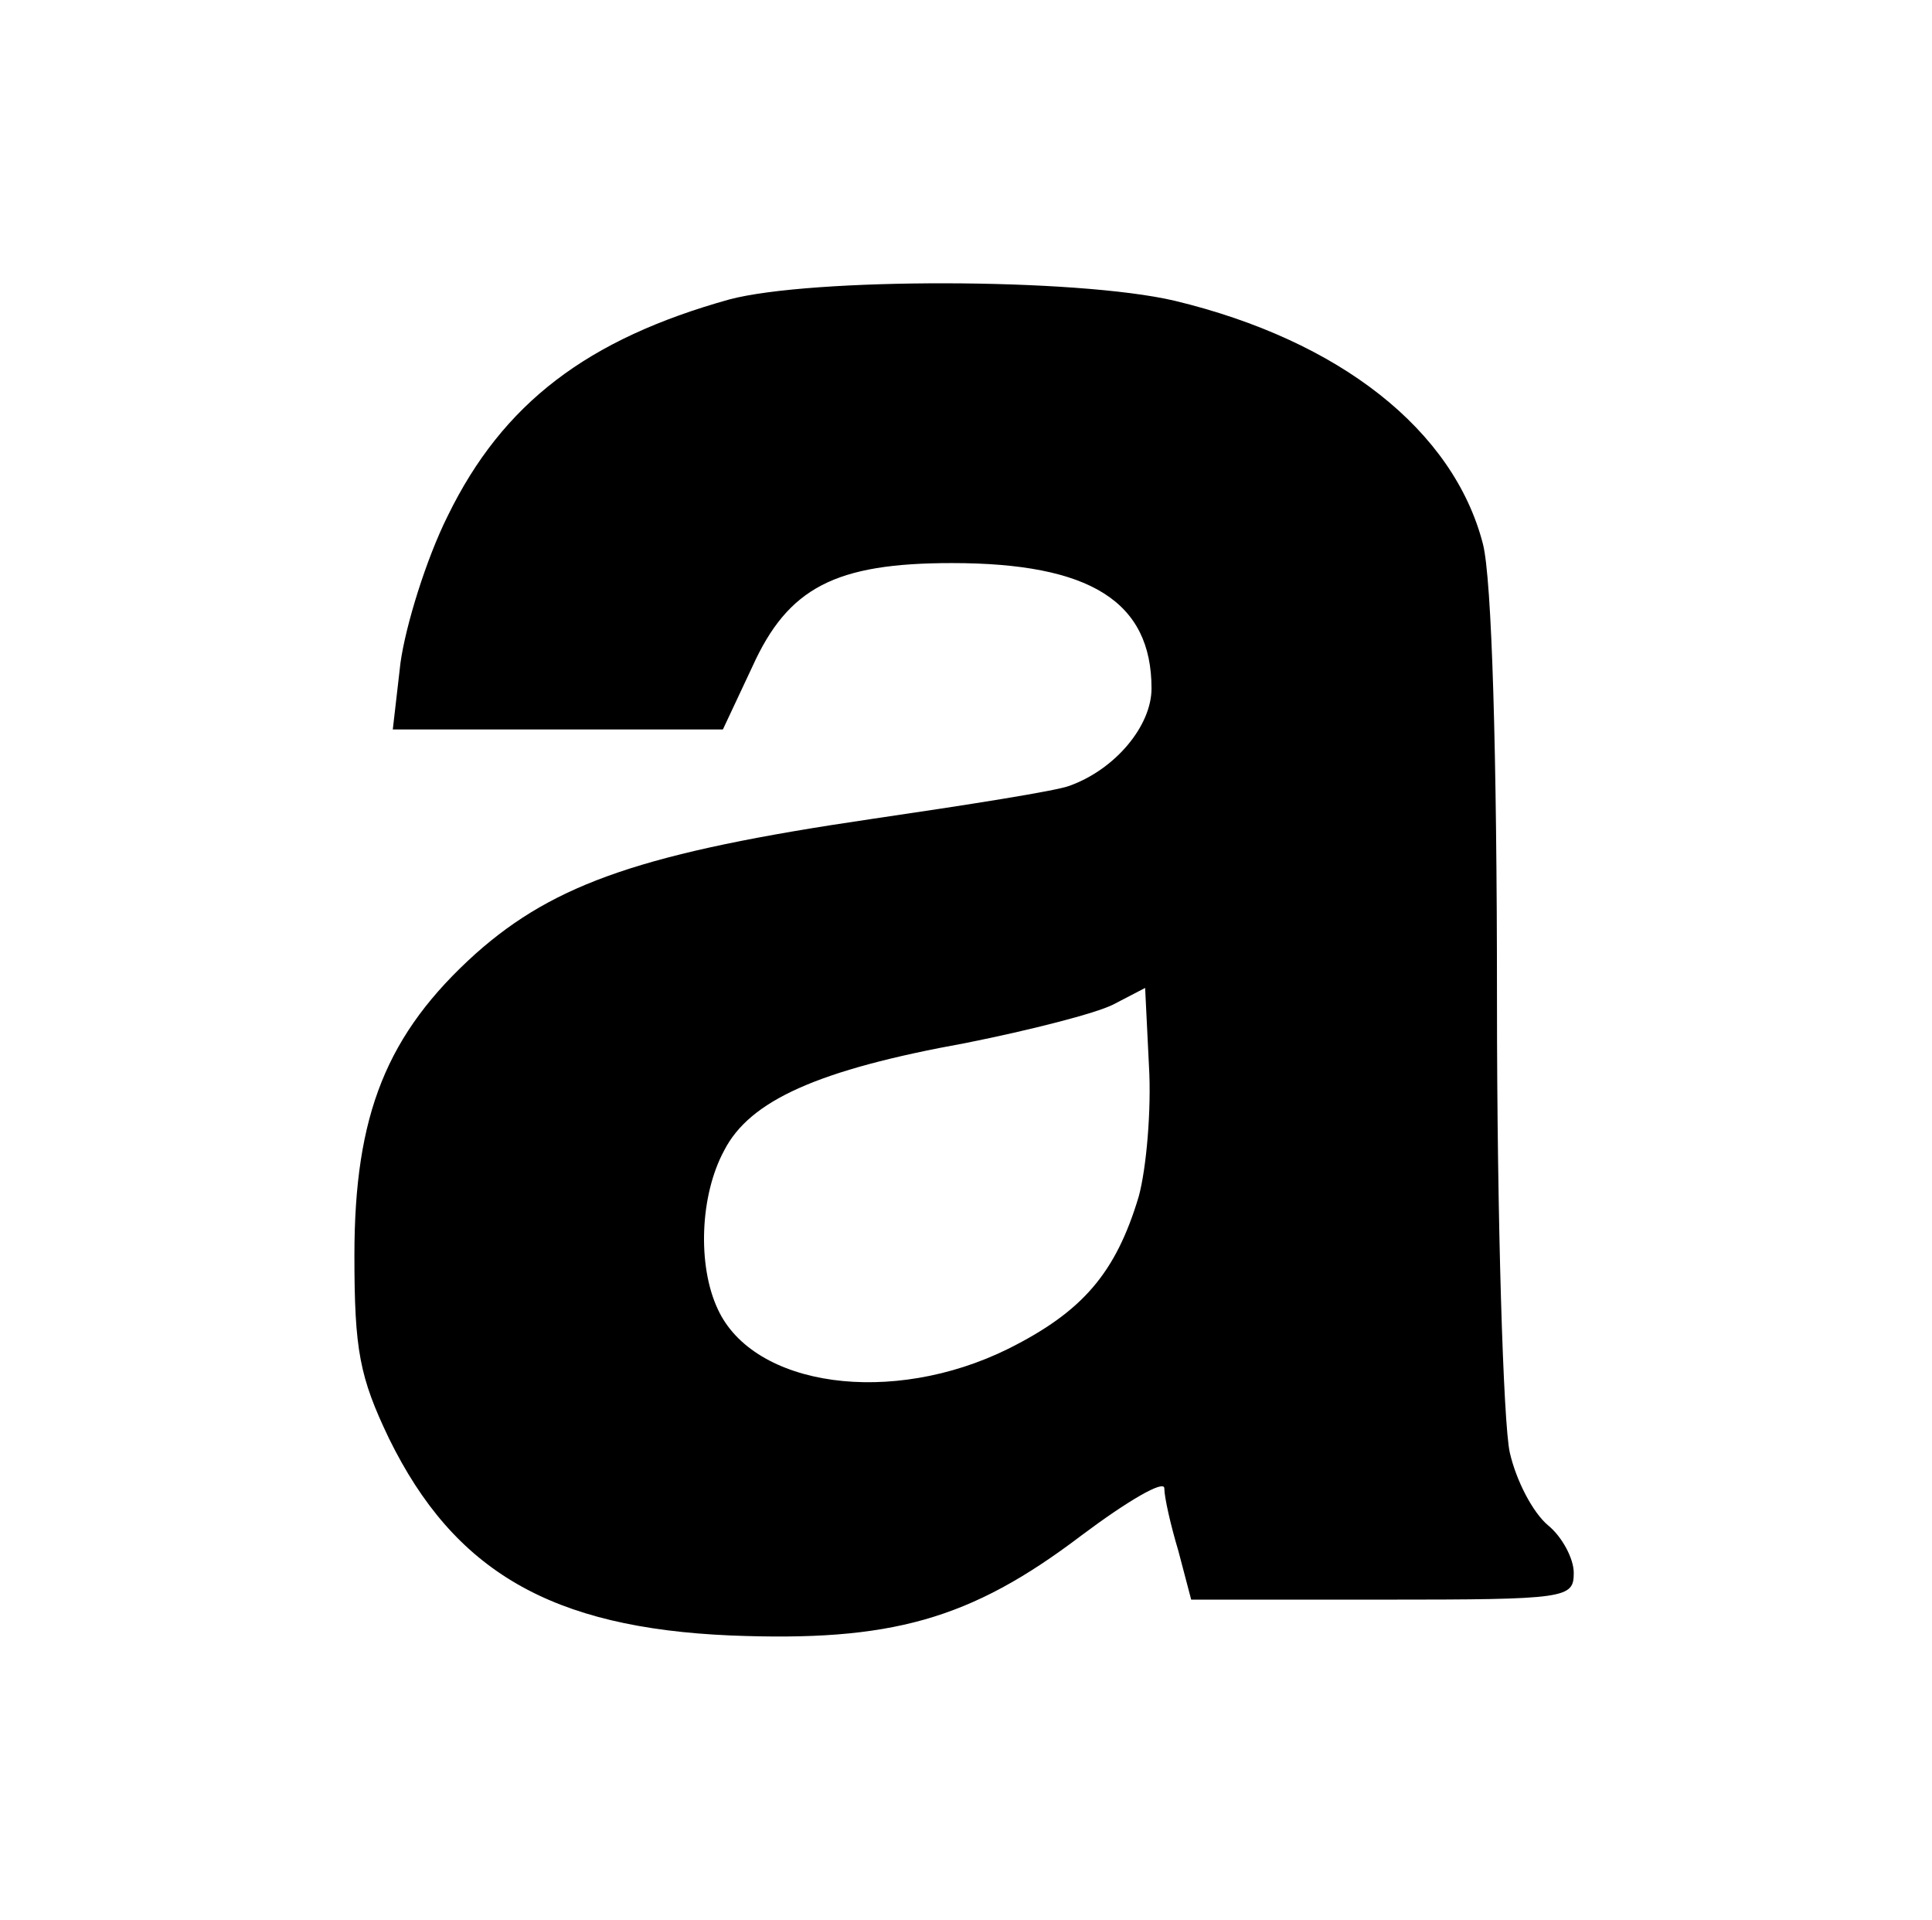
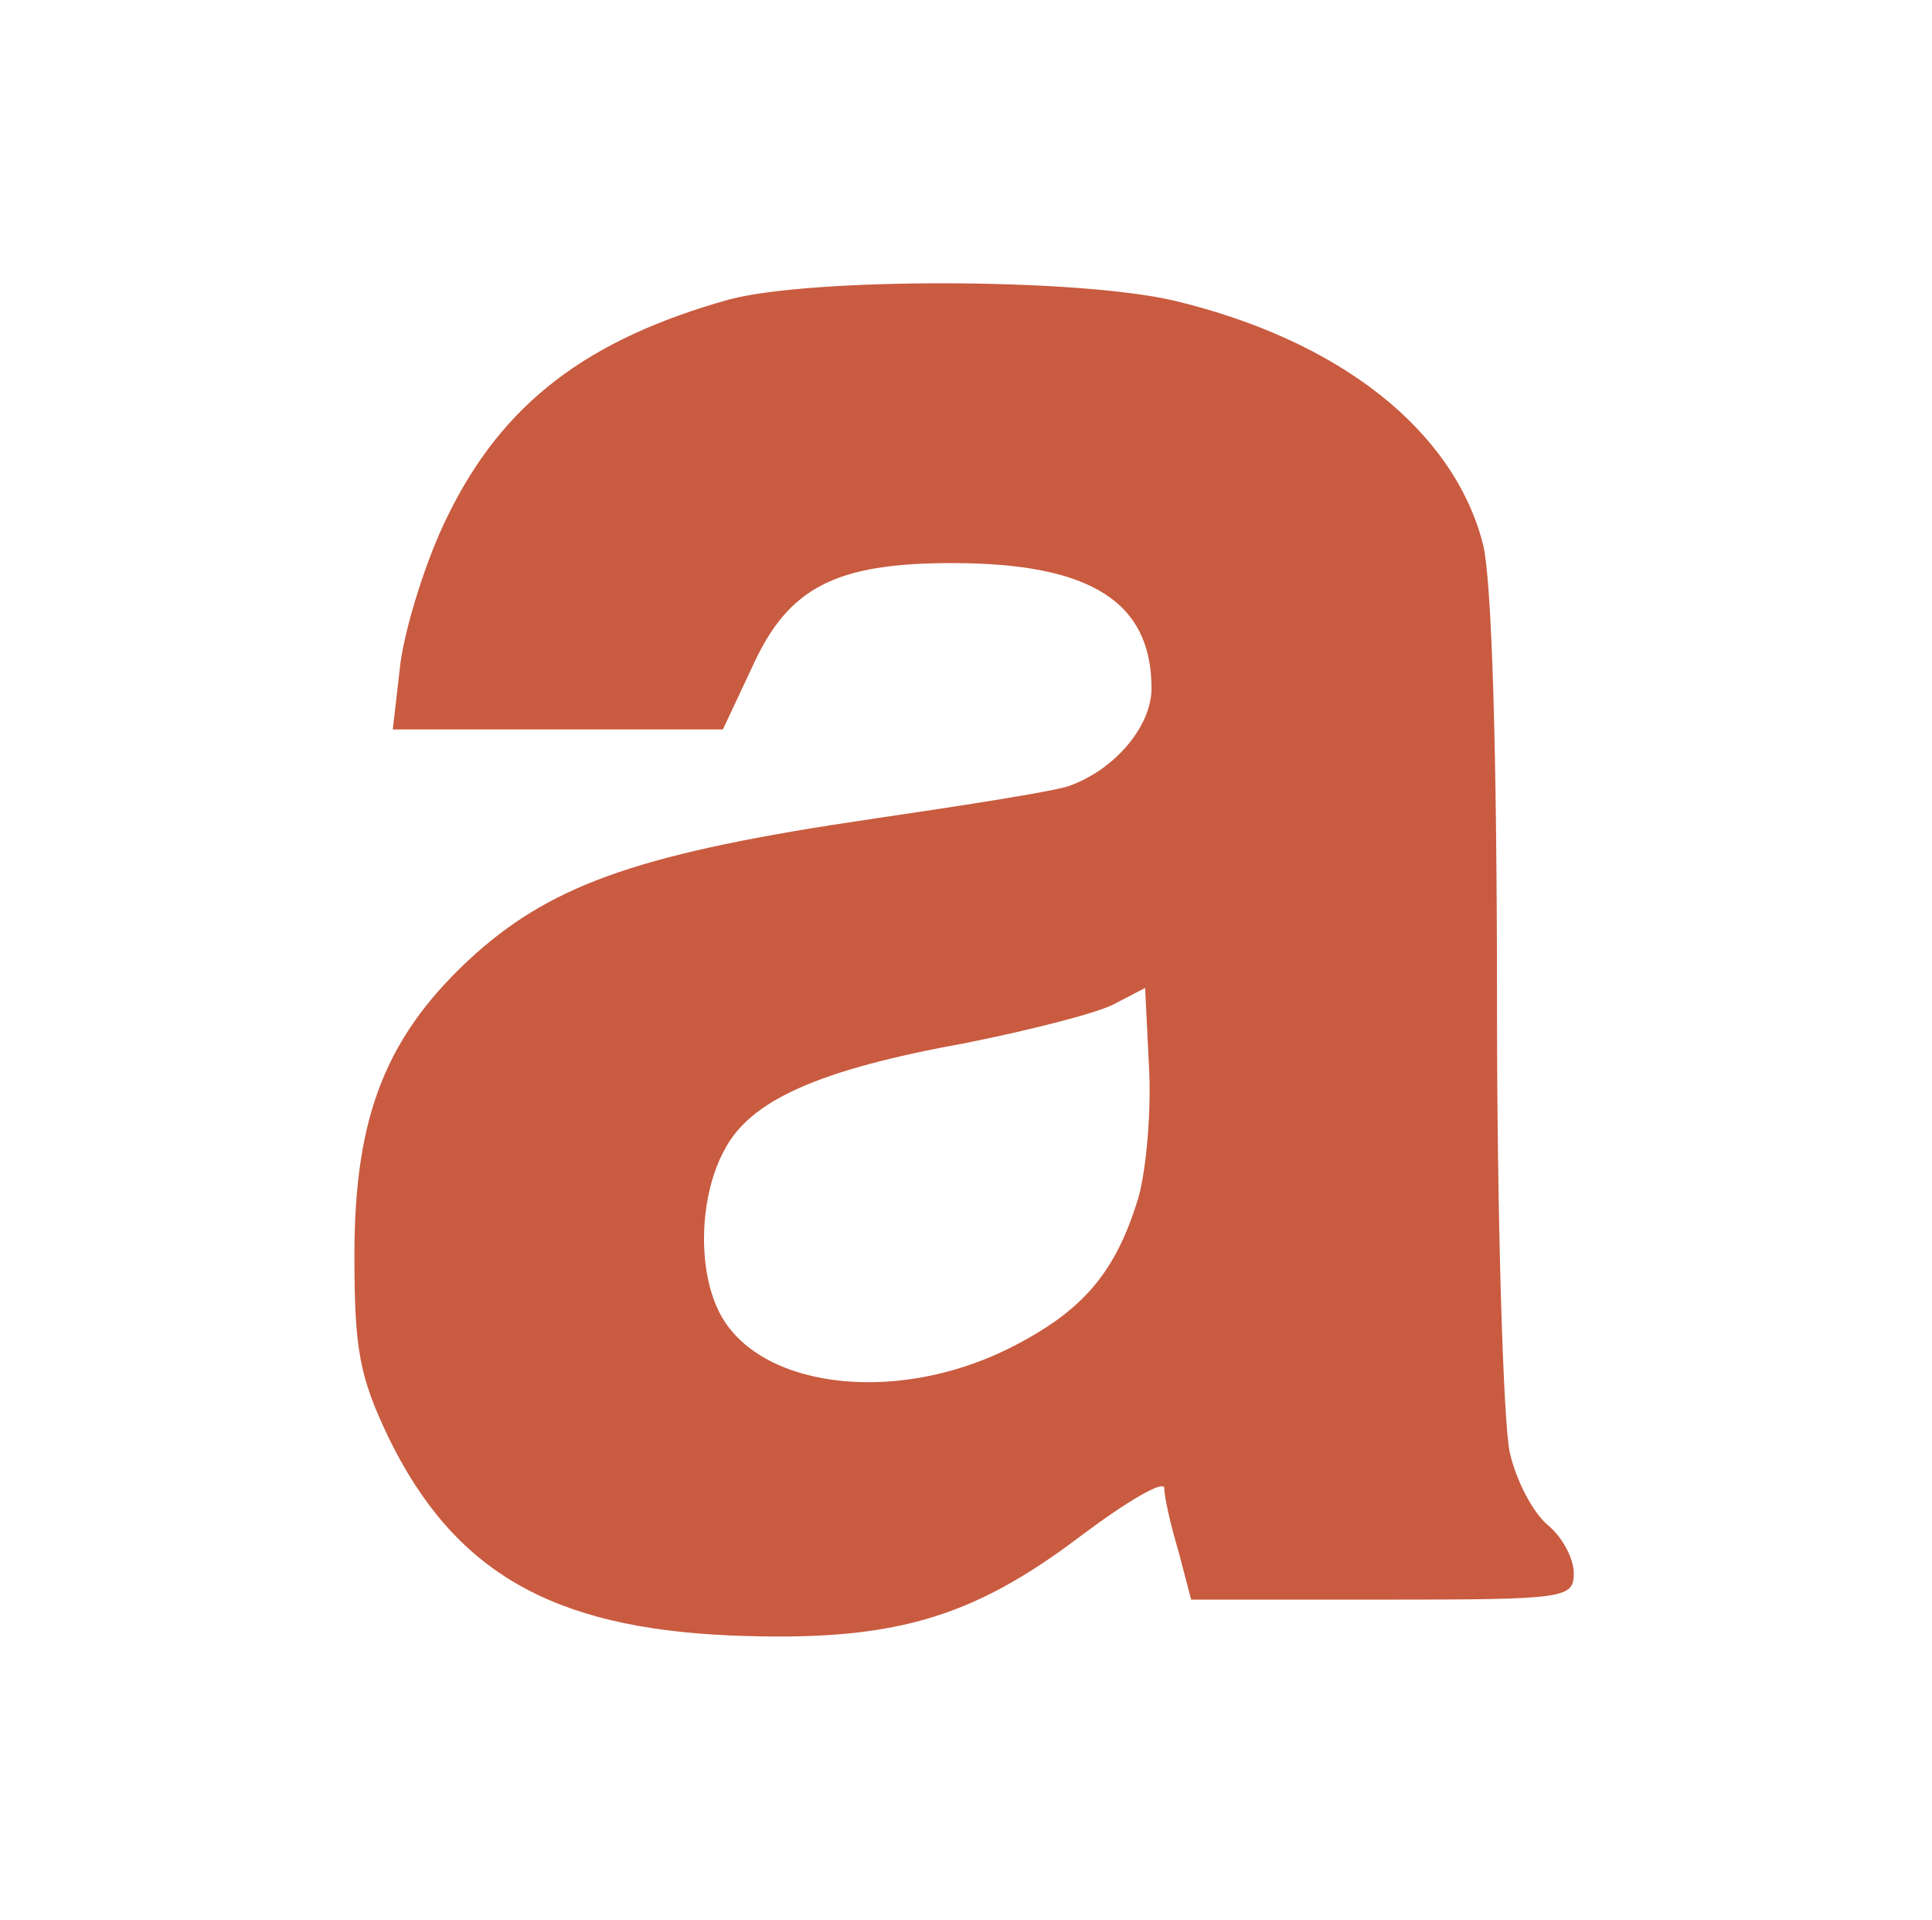
<svg xmlns="http://www.w3.org/2000/svg" version="1.0" width="151pt" height="150pt" viewBox="0 0 151 150" preserveAspectRatio="xMidYMid meet">
-   <g transform="translate(0,150) scale(0.1,-0.1)" fill="#000000" stroke="none">
+   <g transform="translate(0,150) scale(0.1,-0.1)" fill="#C95B40" stroke="none">
    <path d="M570 1266 c-111 -31 -177 -81 -220 -169 -17 -34 -33 -86 -37 -115 l-6 -52 129 0 129 0 23 49 c28 62 65 81 156 81 108 0 156 -30 156 -98 0 -29 -28 -63 -64 -76 -10 -4 -80 -15 -155 -26 -177 -26 -247 -50 -309 -105 -70 -63 -95 -126 -95 -236 0 -74 4 -95 27 -143 51 -104 127 -148 267 -154 125 -5 187 12 274 78 36 27 65 44 65 37 0 -7 5 -29 11 -49 l10 -38 149 0 c145 0 150 1 150 21 0 11 -9 28 -20 37 -12 10 -25 35 -30 57 -5 22 -10 181 -10 353 0 194 -4 330 -11 357 -23 89 -112 159 -241 190 -77 18 -284 18 -348 1z m320 -701 c-18 -60 -44 -90 -102 -119 -91 -45 -199 -30 -227 31 -16 34 -14 89 5 124 20 39 73 63 189 84 50 10 101 23 115 30 l25 13 3 -61 c2 -34 -2 -80 -8 -102z" />
  </g>
</svg>
